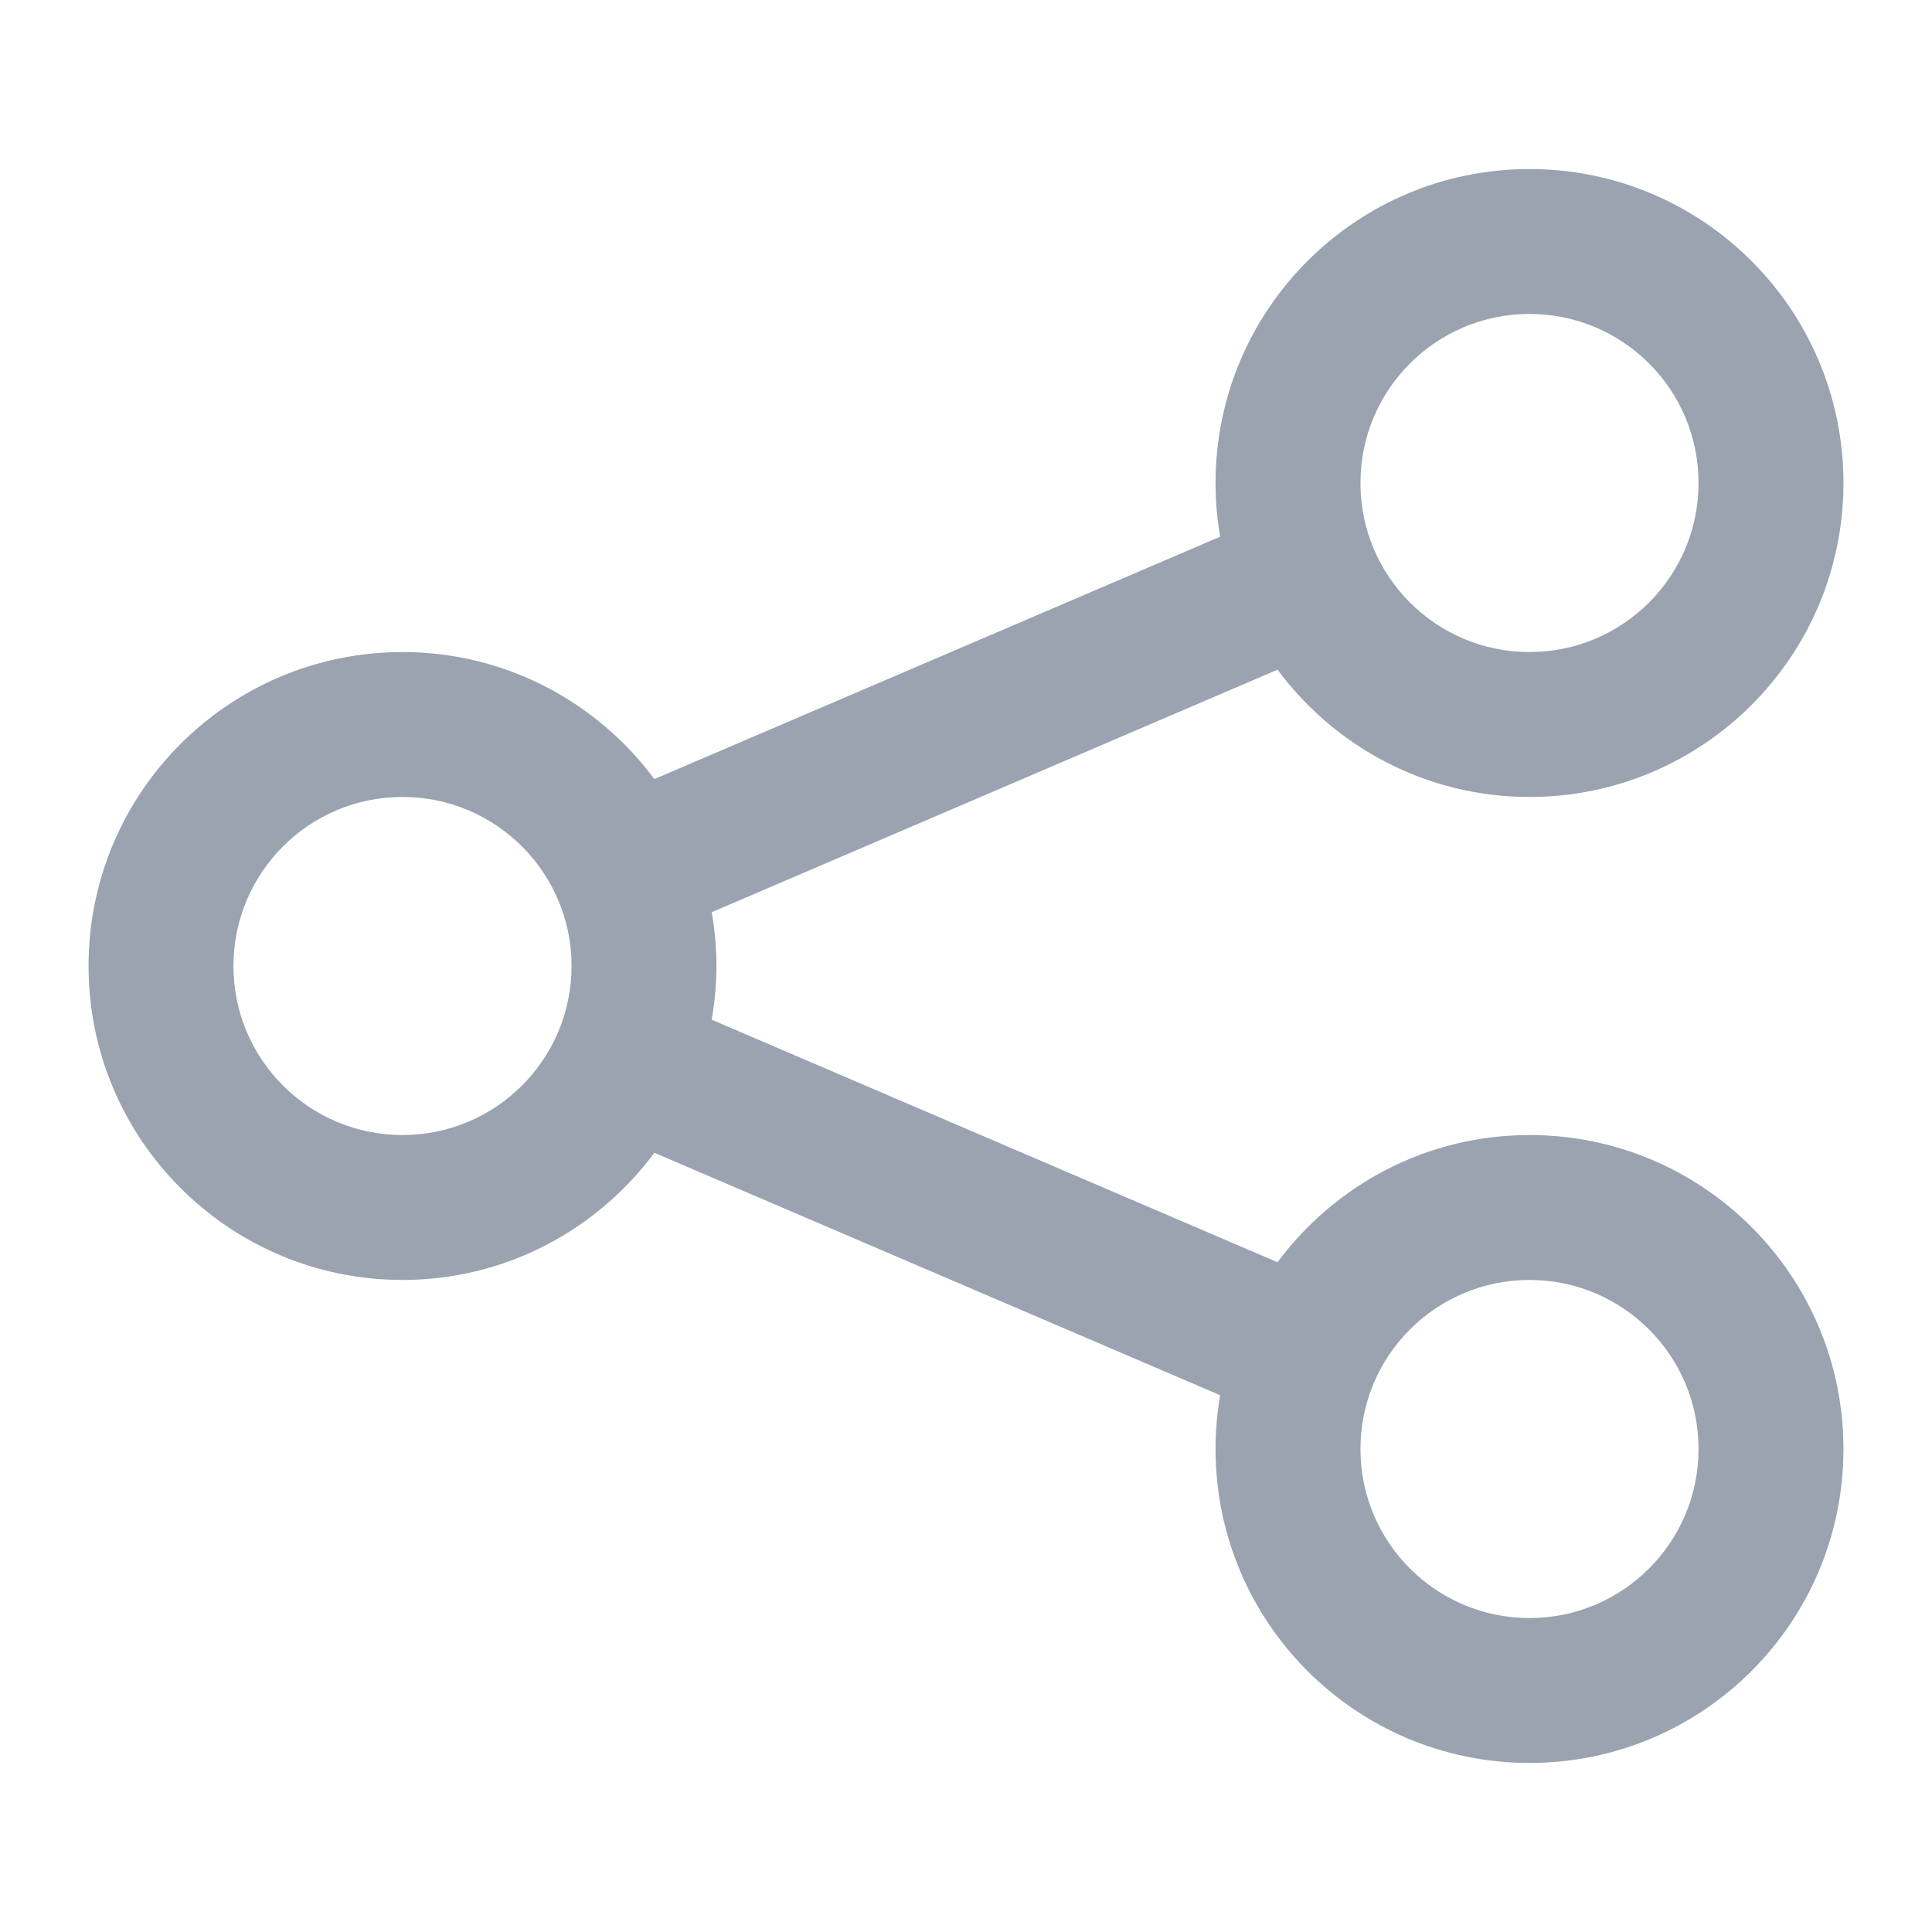
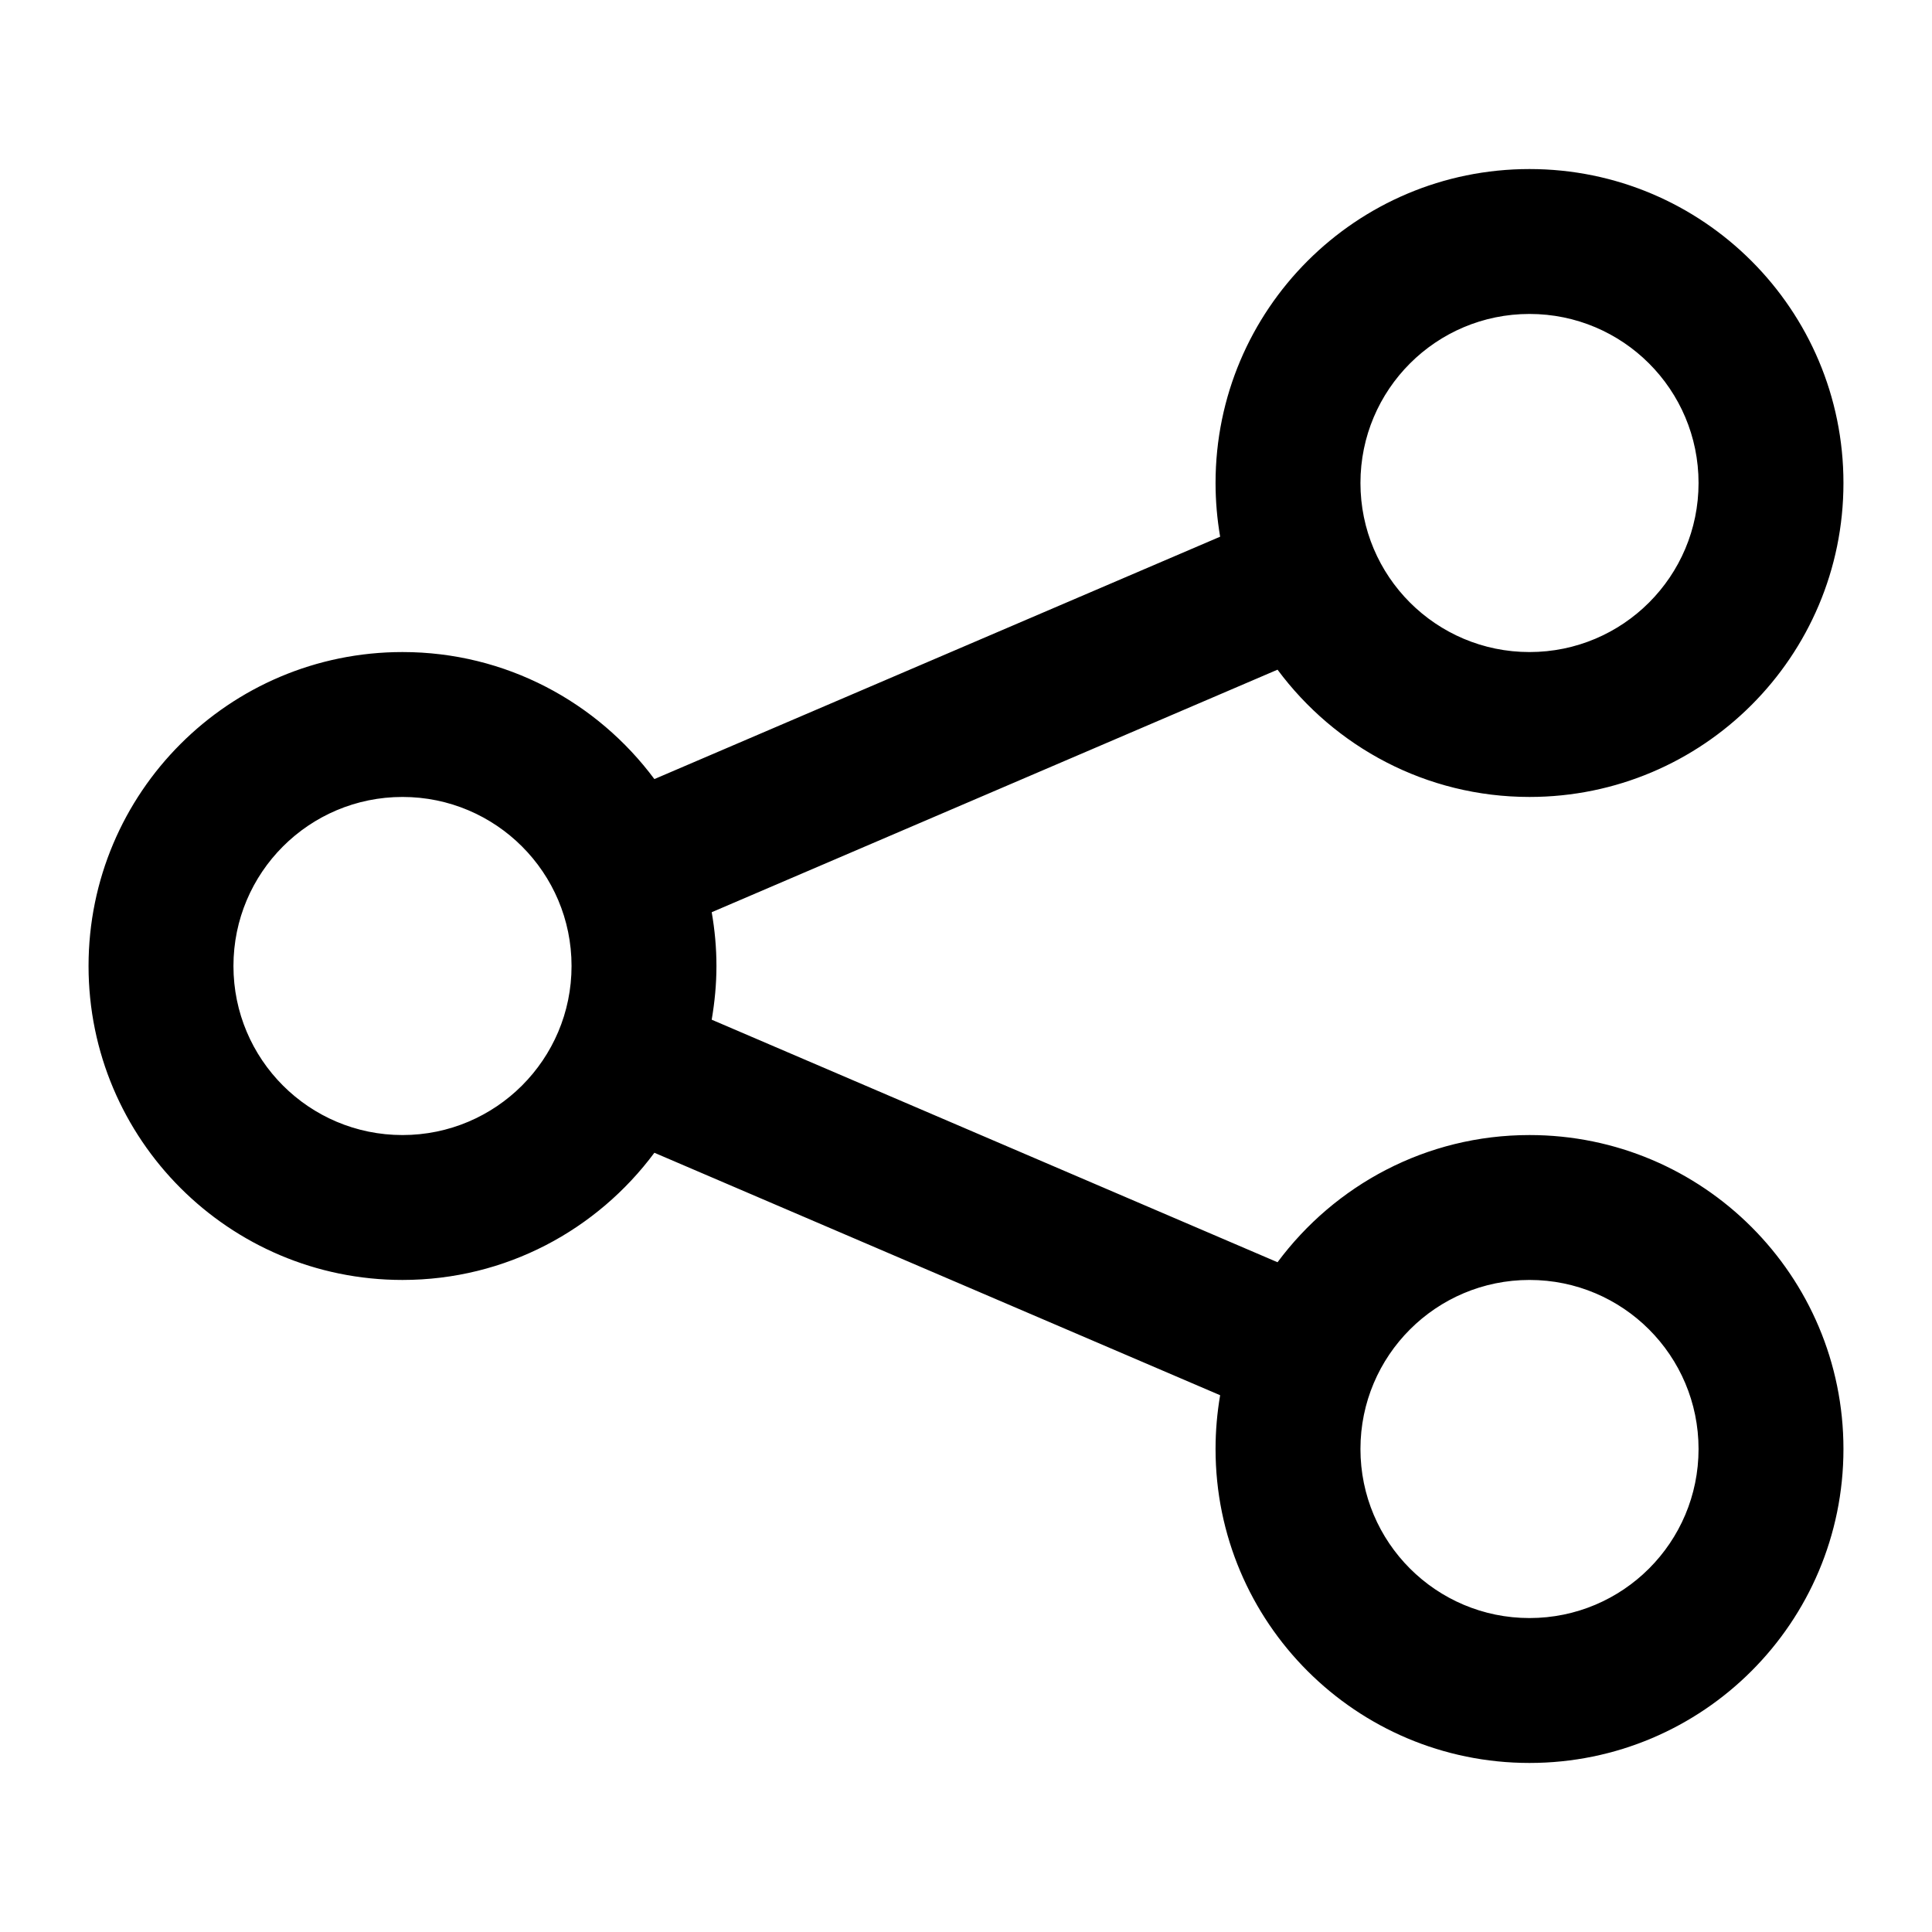
<svg xmlns="http://www.w3.org/2000/svg" width="100%" height="100%" viewBox="0 0 24 24" fill="none">
-   <path d="M21.1 18C21.1 16.84 20.16 15.9 19 15.9C17.84 15.9 16.9 16.84 16.9 18C16.9 19.16 17.84 20.1 19 20.1C20.16 20.1 21.1 19.16 21.1 18ZM7.1 12C7.1 10.84 6.159 9.9 5 9.9C3.84 9.9 2.9 10.84 2.9 12C2.9 13.16 3.84 14.1 5 14.1C6.159 14.1 7.1 13.16 7.1 12ZM21.1 6C21.1 4.84 20.16 3.9 19 3.9C17.84 3.9 16.9 4.84 16.9 6C16.9 7.16 17.84 8.1 19 8.1C20.16 8.1 21.1 7.16 21.1 6ZM22.9 6C22.9 8.154 21.154 9.9 19 9.9C17.716 9.9 16.581 9.277 15.87 8.319L8.841 11.332C8.879 11.549 8.9 11.772 8.9 12C8.9 12.227 8.878 12.45 8.841 12.667L15.87 15.68C16.581 14.723 17.716 14.1 19 14.1C21.154 14.1 22.9 15.846 22.9 18C22.9 20.154 21.154 21.9 19 21.9C16.846 21.9 15.1 20.154 15.1 18C15.1 17.772 15.12 17.549 15.157 17.332L8.129 14.32C7.418 15.277 6.283 15.9 5 15.9C2.846 15.9 1.1 14.154 1.1 12C1.1 9.846 2.846 8.1 5 8.1C6.283 8.1 7.418 8.722 8.129 9.678L15.157 6.667C15.12 6.45 15.1 6.227 15.1 6C15.1 3.846 16.846 2.1 19 2.1C21.154 2.1 22.9 3.846 22.9 6Z" fill="#9AA3AF" />
+   <path d="M21.1 18C21.1 16.84 20.16 15.9 19 15.9C17.84 15.9 16.9 16.84 16.9 18C16.9 19.16 17.84 20.1 19 20.1C20.16 20.1 21.1 19.16 21.1 18ZM7.1 12C7.1 10.84 6.159 9.9 5 9.9C3.84 9.9 2.9 10.84 2.9 12C2.9 13.16 3.84 14.1 5 14.1C6.159 14.1 7.1 13.16 7.1 12ZM21.1 6C21.1 4.84 20.16 3.9 19 3.9C17.84 3.9 16.9 4.84 16.9 6C16.9 7.16 17.84 8.1 19 8.1C20.16 8.1 21.1 7.16 21.1 6ZM22.9 6C22.9 8.154 21.154 9.9 19 9.9C17.716 9.9 16.581 9.277 15.87 8.319L8.841 11.332C8.879 11.549 8.9 11.772 8.9 12C8.9 12.227 8.878 12.45 8.841 12.667L15.87 15.68C16.581 14.723 17.716 14.1 19 14.1C21.154 14.1 22.9 15.846 22.9 18C22.9 20.154 21.154 21.9 19 21.9C16.846 21.9 15.1 20.154 15.1 18C15.1 17.772 15.12 17.549 15.157 17.332L8.129 14.32C7.418 15.277 6.283 15.9 5 15.9C2.846 15.9 1.1 14.154 1.1 12C1.1 9.846 2.846 8.1 5 8.1C6.283 8.1 7.418 8.722 8.129 9.678L15.157 6.667C15.12 6.45 15.1 6.227 15.1 6C15.1 3.846 16.846 2.1 19 2.1C21.154 2.1 22.9 3.846 22.9 6Z" fill="currentColor" />
</svg>
